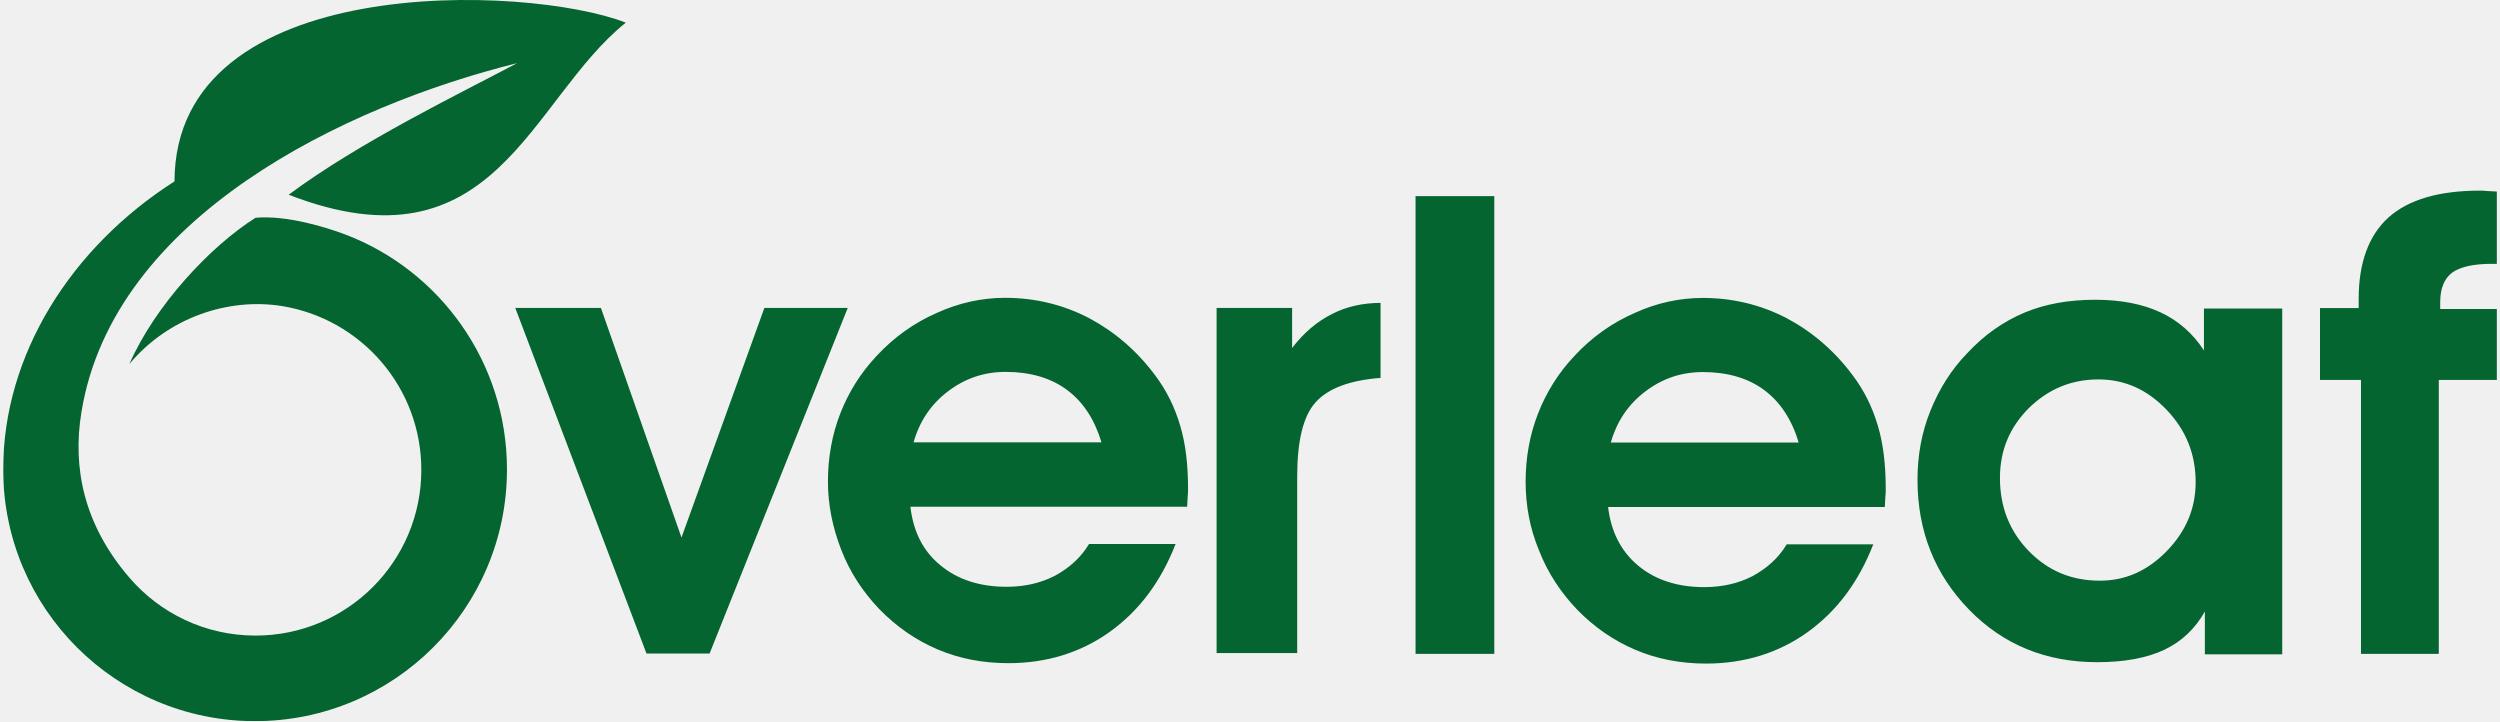
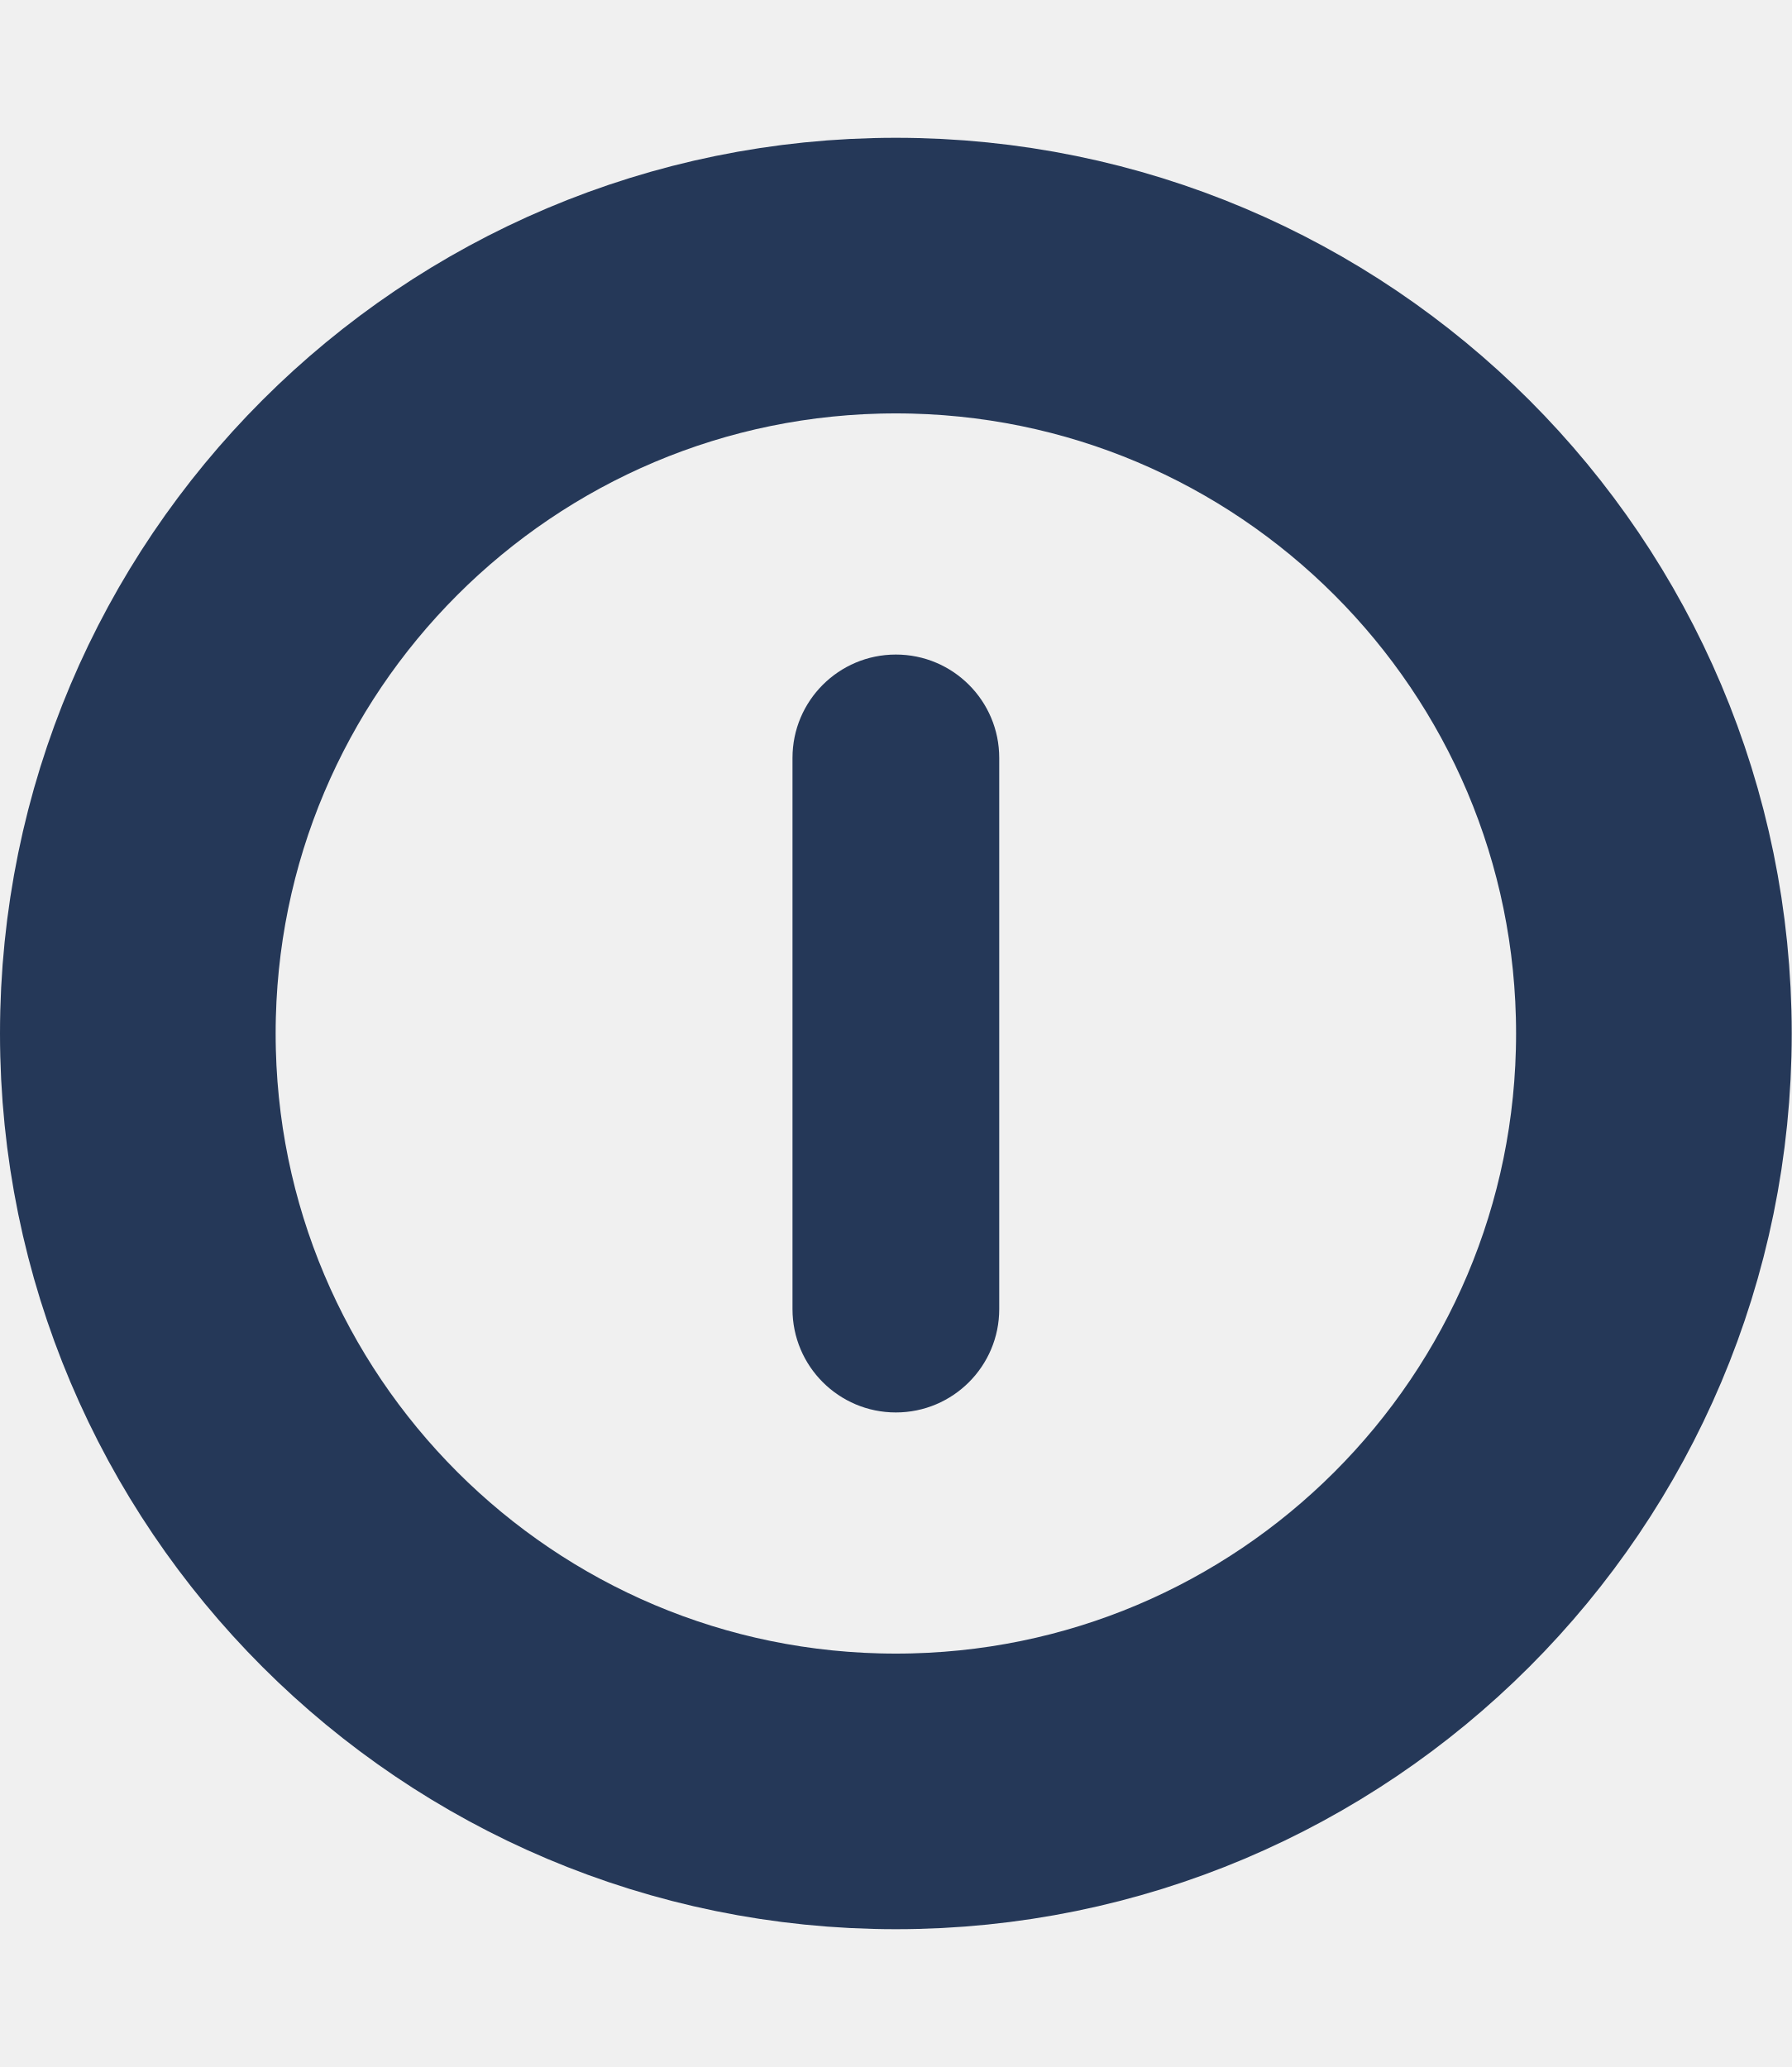
- <svg xmlns="http://www.w3.org/2000/svg" width="104" height="30" viewBox="0 0 104 30" fill="none">
-   <mask id="mask0_2946_8679" style="mask-type:alpha" maskUnits="userSpaceOnUse" x="0" y="0" width="58" height="30">
-     <path d="M57.431 30H0.132V0H57.431V30Z" fill="white" />
-   </mask>
-   <g mask="url(#mask0_2946_8679)">
-     <path d="M37.871 21.061C37.986 22.094 38.388 22.917 39.116 23.511C39.825 24.104 40.745 24.41 41.875 24.41C42.622 24.41 43.292 24.257 43.886 23.951C44.48 23.626 44.959 23.204 45.304 22.63H48.905C48.292 24.2 47.392 25.406 46.166 26.286C44.959 27.148 43.541 27.588 41.952 27.588C40.879 27.588 39.902 27.397 39.001 27.014C38.101 26.631 37.296 26.076 36.569 25.329C35.898 24.621 35.362 23.817 34.998 22.879C34.634 21.941 34.442 21.003 34.442 20.027C34.442 19.032 34.614 18.075 34.959 17.194C35.304 16.313 35.802 15.509 36.473 14.801C37.201 14.016 38.044 13.423 38.963 13.021C39.883 12.6 40.84 12.389 41.817 12.389C43.063 12.389 44.231 12.676 45.304 13.232C46.377 13.806 47.296 14.591 48.062 15.624C48.522 16.237 48.867 16.926 49.097 17.711C49.327 18.476 49.423 19.357 49.423 20.352C49.423 20.429 49.423 20.544 49.404 20.716C49.404 20.888 49.384 21.003 49.384 21.08H37.871V21.061ZM45.821 18.4C45.534 17.443 45.055 16.715 44.384 16.218C43.714 15.72 42.852 15.471 41.837 15.471C40.936 15.471 40.151 15.739 39.442 16.275C38.733 16.811 38.254 17.519 38.005 18.4H45.821ZM57.449 15.72C56.147 15.816 55.246 16.16 54.729 16.735C54.212 17.309 53.963 18.342 53.963 19.835V27.167H50.61V12.81H53.752V14.476C54.25 13.825 54.806 13.366 55.419 13.059C56.013 12.753 56.702 12.6 57.449 12.6V15.72ZM26.032 0.942C21.971 -0.647 7.278 -1.221 7.259 7.546C2.968 10.284 0.132 14.744 0.132 19.529C0.132 25.31 4.826 30 10.611 30C16.396 30 21.09 25.31 21.09 19.529C21.09 15.069 18.293 11.241 14.347 9.748C13.58 9.46 11.933 8.944 10.63 9.059C8.753 10.245 6.454 12.695 5.381 15.146C6.99 13.212 9.5 12.37 11.741 12.734C15.017 13.27 17.527 16.103 17.527 19.548C17.527 23.358 14.442 26.44 10.63 26.44C8.523 26.44 6.646 25.502 5.381 24.028C3.485 21.826 3.006 19.453 3.389 17.137C4.711 9.02 14.347 4.407 21.511 2.627C19.174 3.871 14.96 5.9 12.009 8.101C20.611 11.432 22.009 4.177 26.032 0.942ZM29.519 27.186H26.894L21.435 12.81H24.998L28.35 22.362L31.798 12.81H35.266L29.519 27.186Z" fill="#046530" />
-   </g>
-   <path d="M66.895 21.072C67.01 22.106 67.431 22.93 68.14 23.524C68.849 24.118 69.768 24.424 70.899 24.424C71.646 24.424 72.316 24.271 72.91 23.965C73.504 23.639 73.983 23.218 74.328 22.643H77.929C77.316 24.214 76.416 25.421 75.19 26.302C73.983 27.164 72.565 27.605 70.975 27.605C69.903 27.605 68.925 27.413 68.025 27.03C67.125 26.647 66.32 26.091 65.592 25.344C64.922 24.635 64.385 23.831 64.021 22.892C63.638 21.972 63.466 21.014 63.466 20.037C63.466 19.041 63.638 18.083 63.983 17.202C64.328 16.321 64.826 15.516 65.496 14.807C66.224 14.022 67.067 13.428 67.987 13.026C68.906 12.604 69.864 12.394 70.841 12.394C72.086 12.394 73.255 12.681 74.328 13.237C75.401 13.811 76.32 14.597 77.086 15.631C77.546 16.244 77.891 16.934 78.121 17.719C78.351 18.486 78.447 19.367 78.447 20.363C78.447 20.44 78.447 20.555 78.427 20.727C78.427 20.899 78.408 21.014 78.408 21.091H66.895V21.072ZM74.826 18.409C74.538 17.451 74.06 16.723 73.389 16.225C72.719 15.727 71.857 15.478 70.841 15.478C69.941 15.478 69.155 15.746 68.447 16.283C67.738 16.819 67.259 17.528 67.01 18.409H74.826ZM91.722 27.202V25.44C91.32 26.148 90.765 26.685 90.037 27.03C89.309 27.375 88.37 27.547 87.24 27.547C85.113 27.547 83.332 26.819 81.914 25.363C80.496 23.907 79.768 22.106 79.768 19.961C79.768 18.945 79.941 17.988 80.305 17.087C80.669 16.187 81.167 15.382 81.837 14.693C82.546 13.926 83.351 13.371 84.213 13.007C85.075 12.643 86.071 12.47 87.163 12.47C88.217 12.47 89.117 12.643 89.864 12.988C90.611 13.332 91.224 13.869 91.684 14.578V12.834H94.941V27.221H91.722V27.202ZM83.198 19.884C83.198 21.091 83.6 22.106 84.404 22.93C85.209 23.754 86.186 24.156 87.355 24.156C88.408 24.156 89.328 23.754 90.132 22.93C90.937 22.106 91.339 21.148 91.339 20.057C91.339 18.888 90.937 17.892 90.132 17.049C89.328 16.206 88.389 15.784 87.297 15.784C86.167 15.784 85.209 16.187 84.404 16.972C83.6 17.777 83.198 18.735 83.198 19.884ZM103.868 12.815V15.804H101.454V27.202H98.217V15.804H96.512V12.815H98.121V12.432C98.121 10.919 98.542 9.788 99.366 9.041C100.209 8.294 101.473 7.93 103.178 7.93C103.236 7.93 103.351 7.93 103.504 7.949C103.657 7.949 103.772 7.968 103.868 7.968V10.976H103.638C102.872 10.976 102.335 11.11 102.01 11.34C101.684 11.589 101.512 11.991 101.512 12.585V12.854H103.868V12.815ZM58.887 27.202H62.163V8.16H58.887V27.202Z" fill="#046530" />
+ <svg xmlns="http://www.w3.org/2000/svg" width="104" height="120" viewBox="0 0 104 120" fill="none">
+   <circle cx="52" cy="60" r="44" stroke="#253858" stroke-width="16" fill="none" />
+   <rect x="46" y="38" width="12" height="44" rx="6" fill="#253858" />
</svg>
